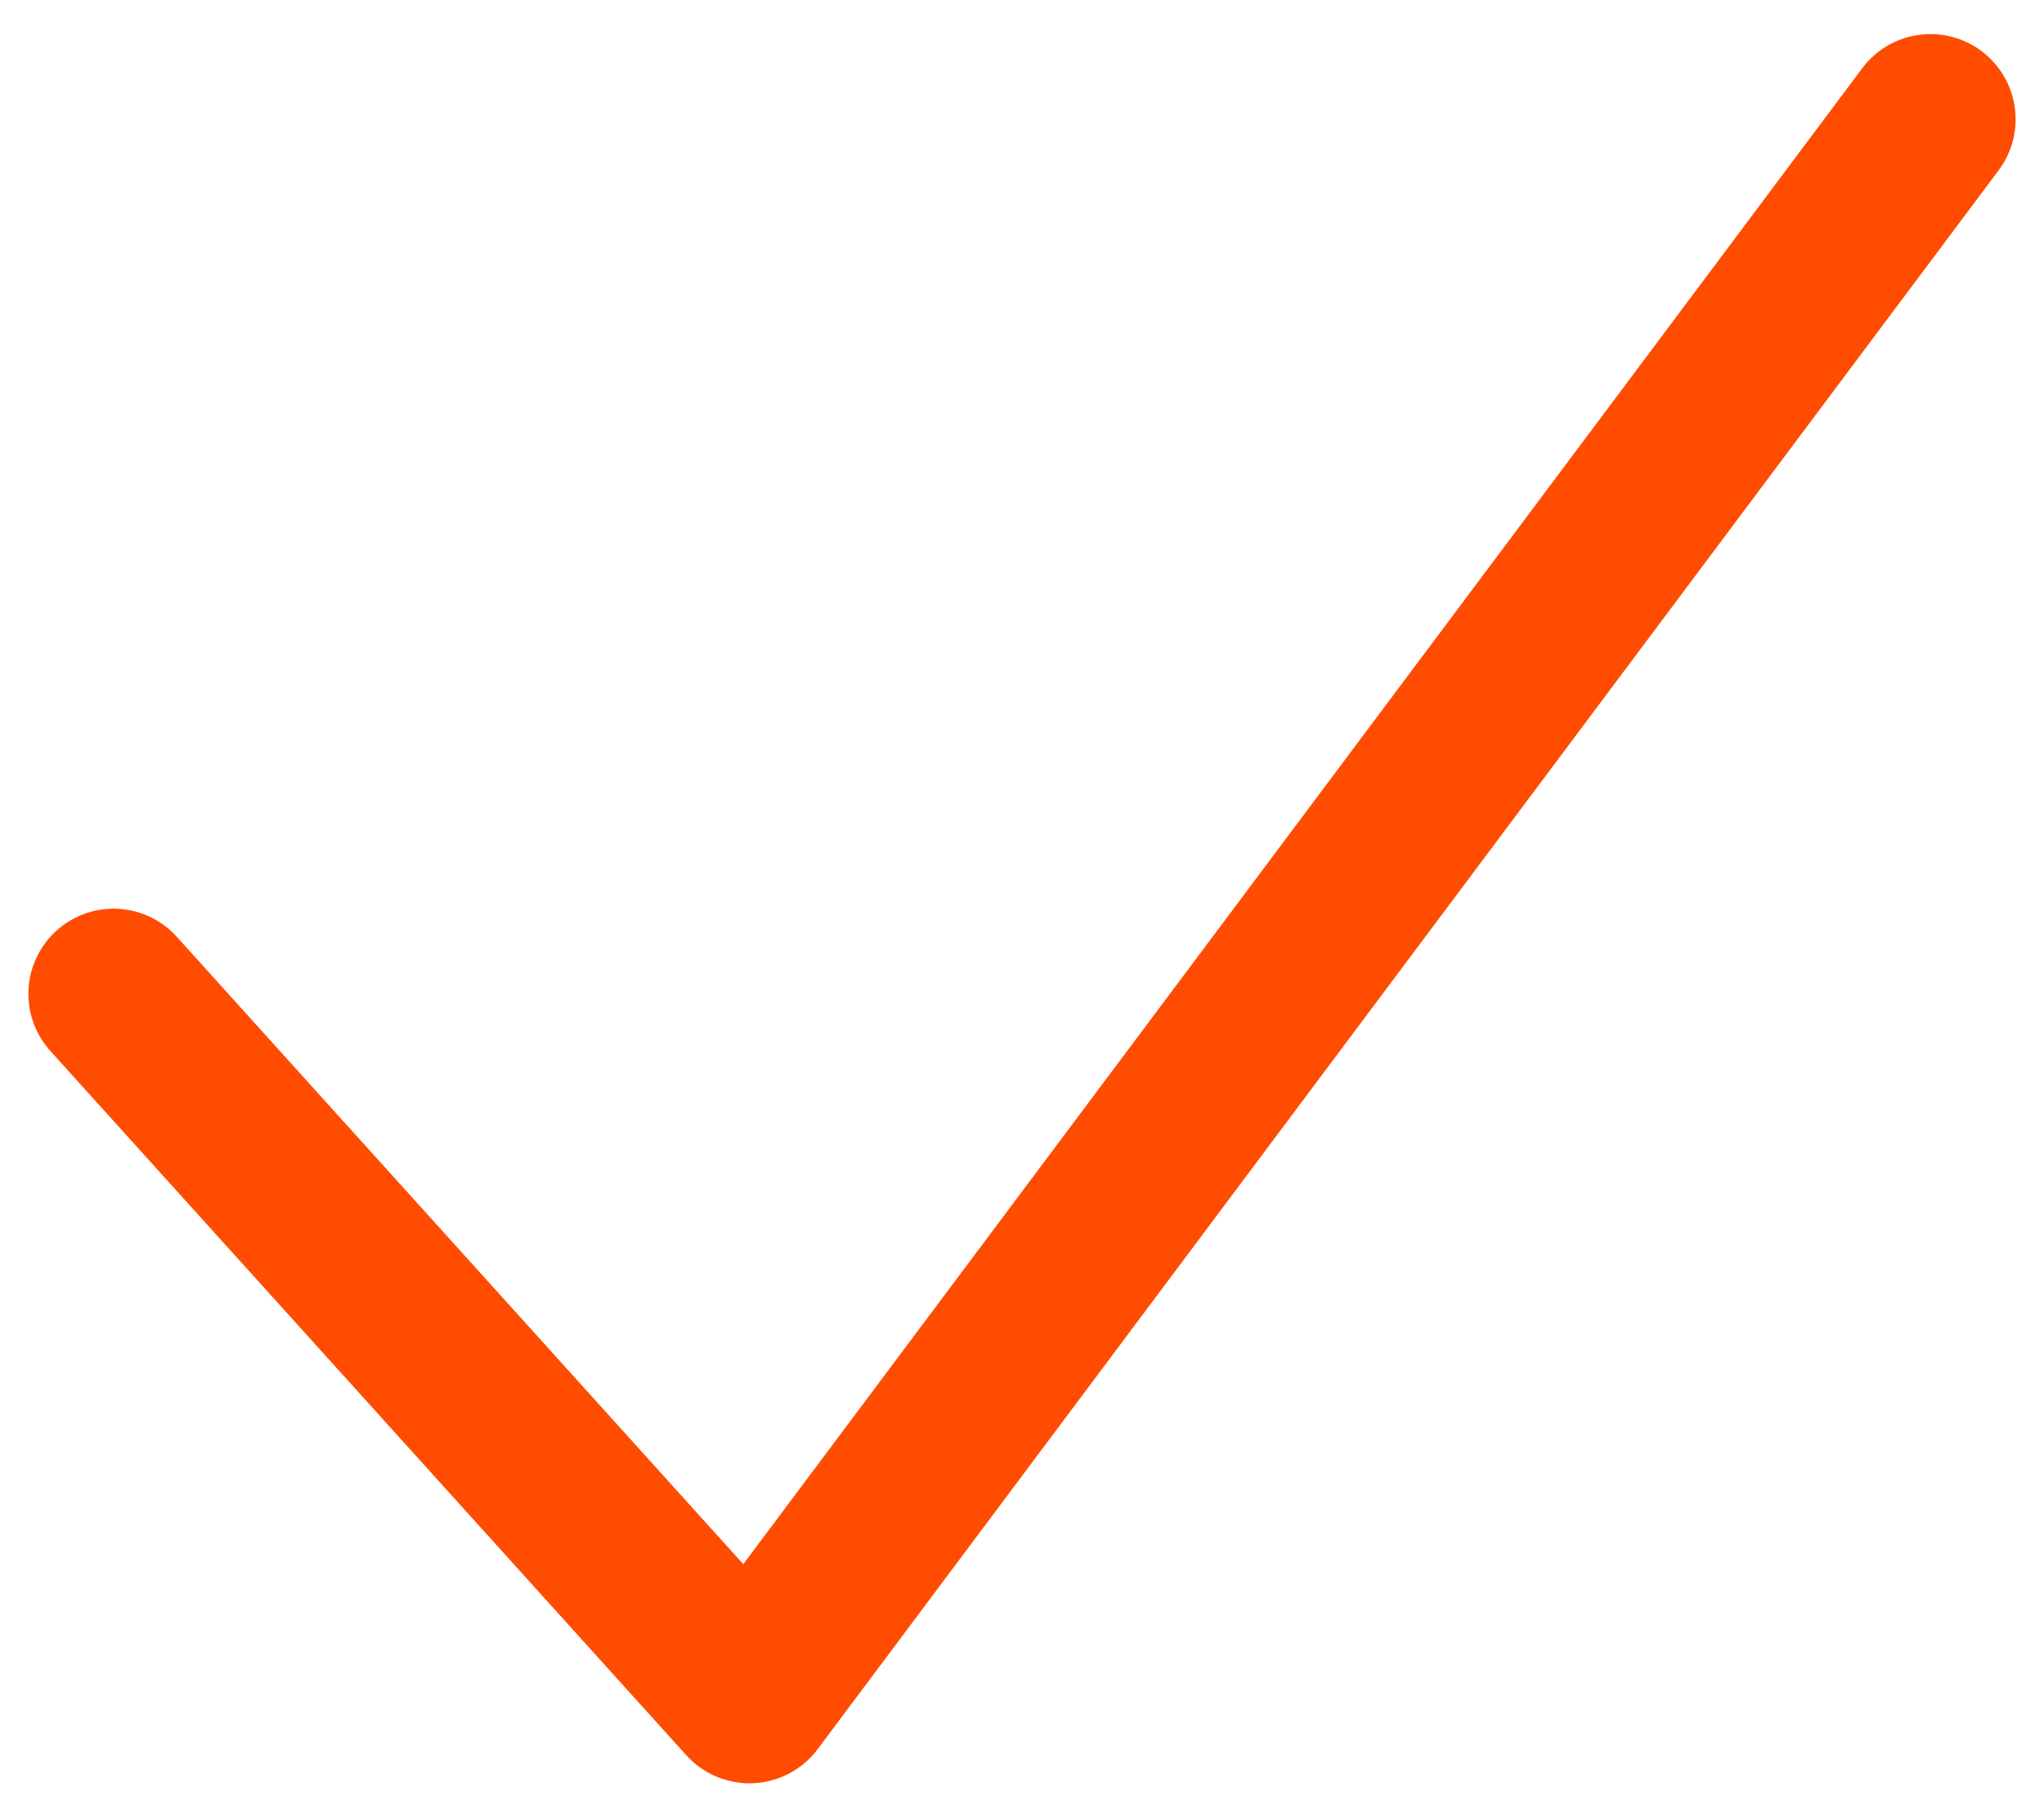
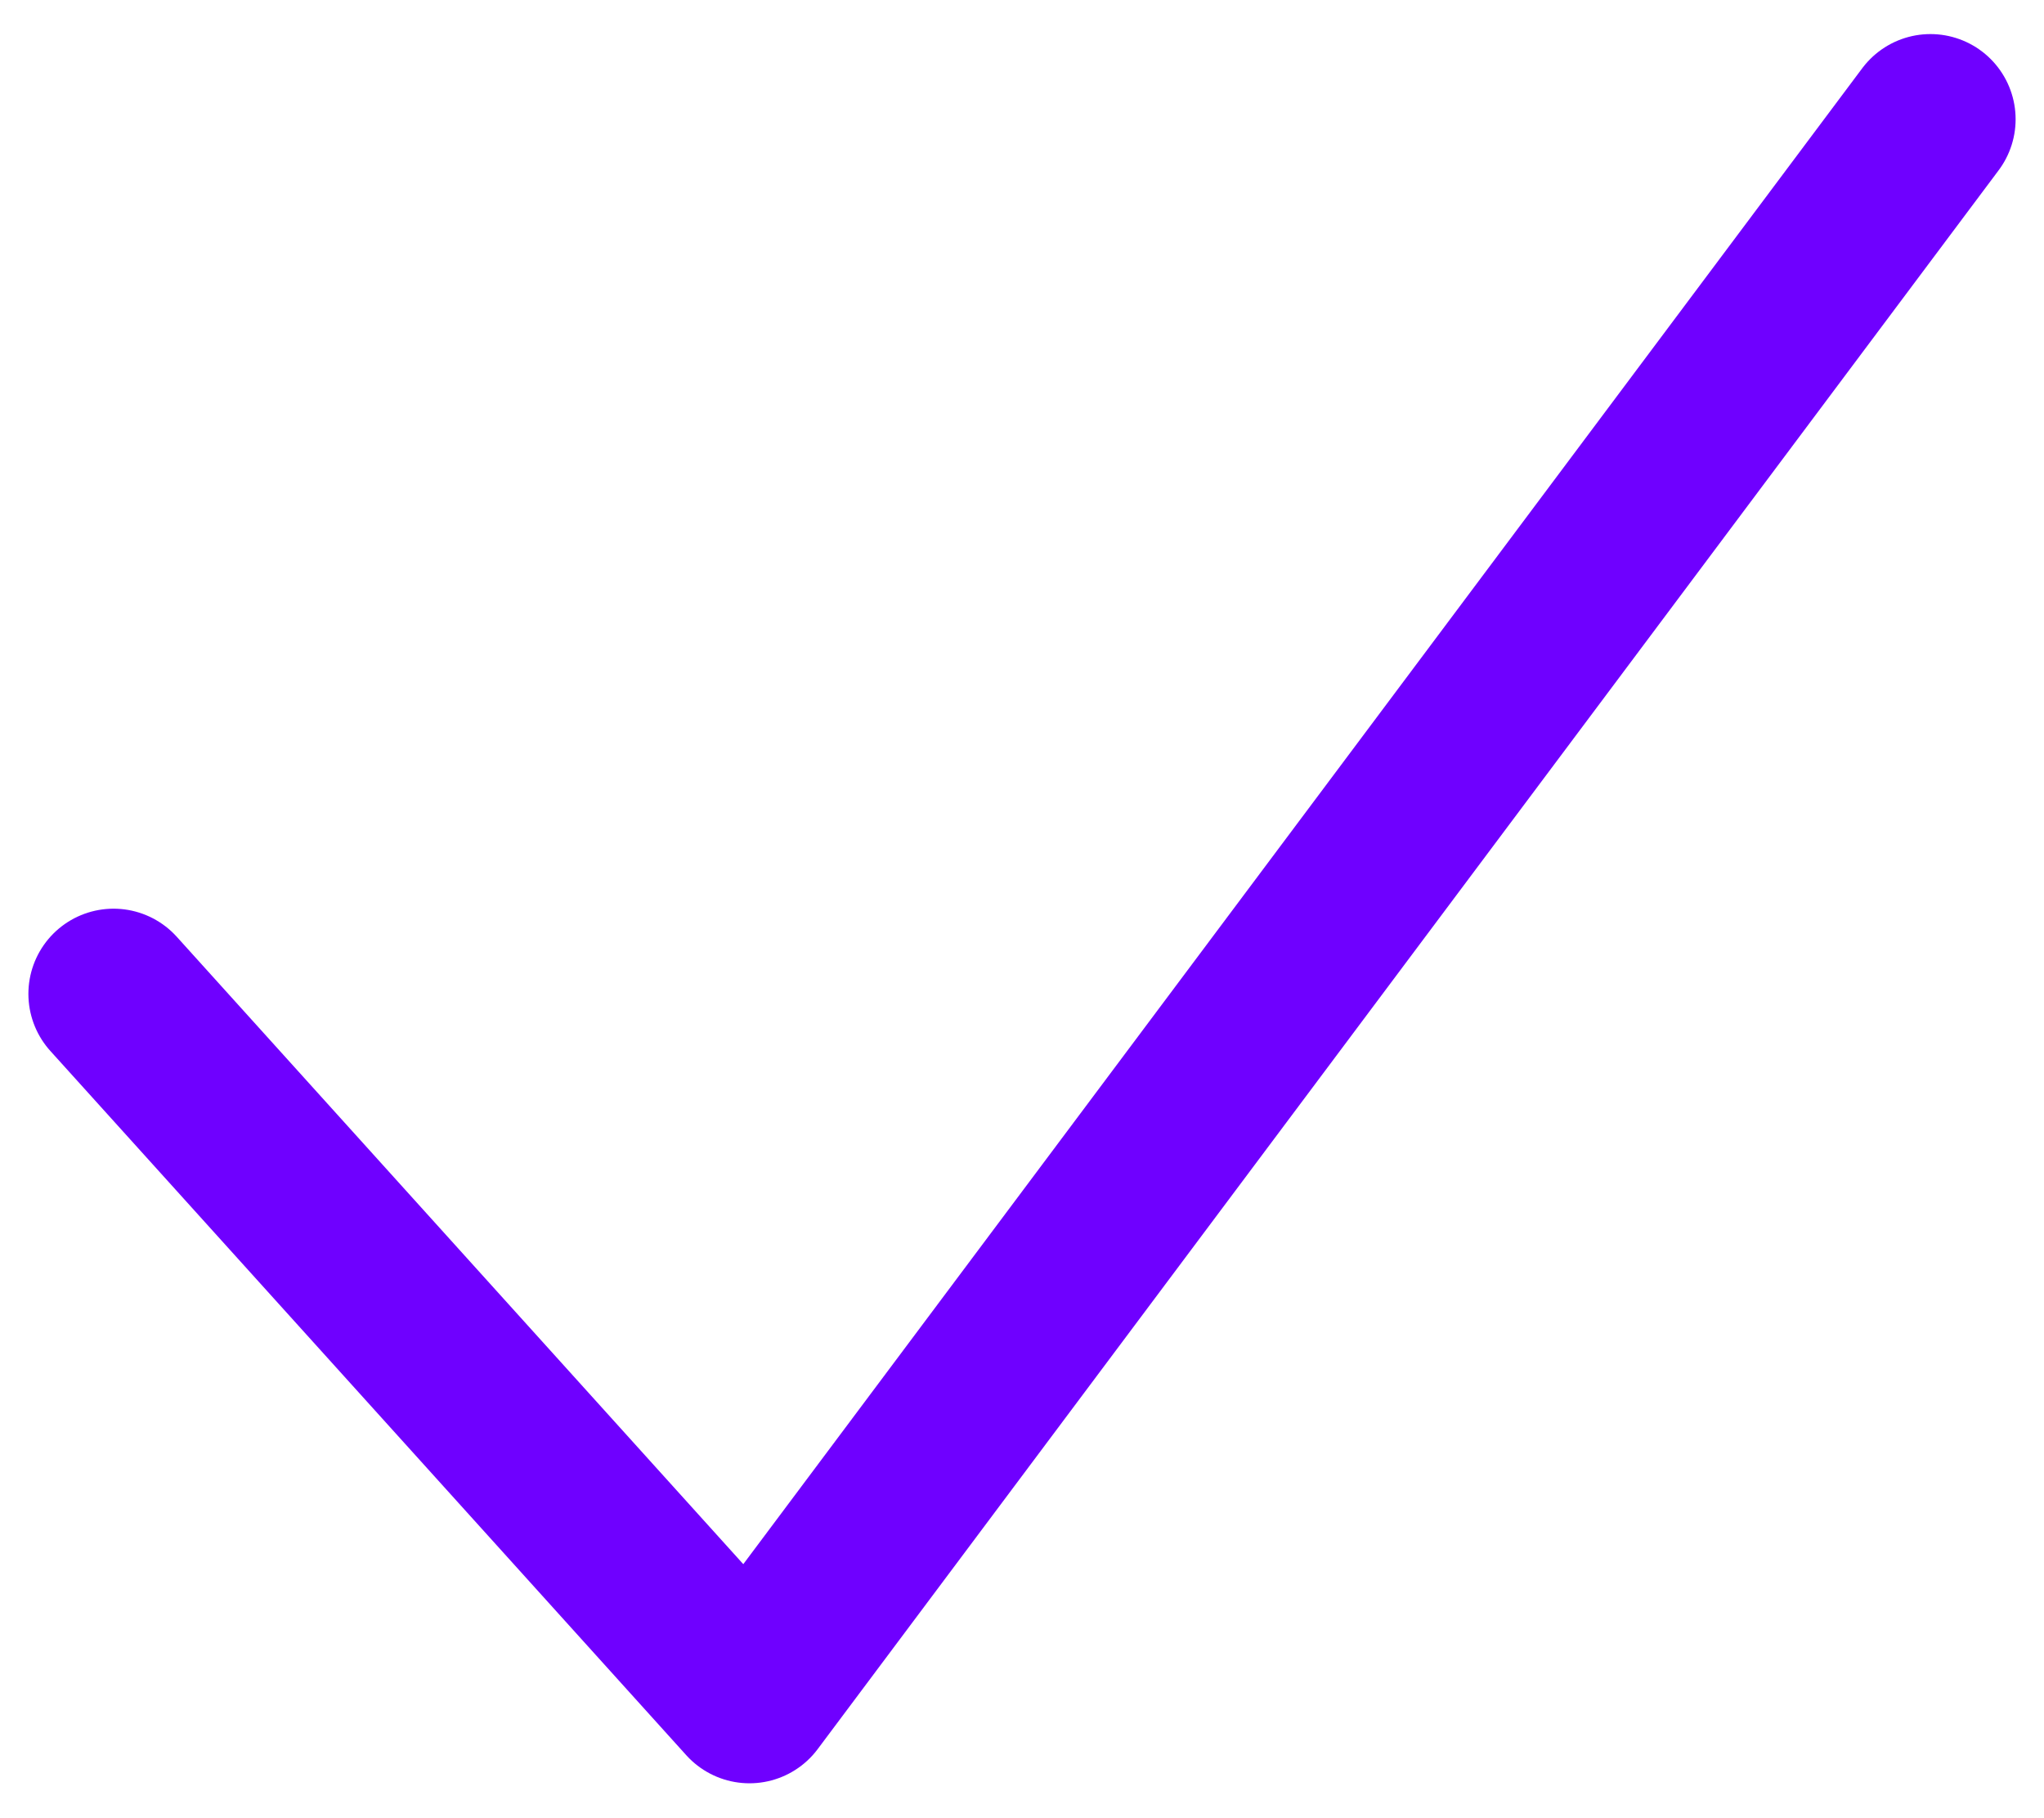
<svg xmlns="http://www.w3.org/2000/svg" width="18" height="16" fill="none" viewBox="0 0 18 16">
-   <path stroke="#FF4C00" stroke-linecap="round" stroke-linejoin="round" stroke-miterlimit="10" stroke-width="1.5" d="m1 8.75 5.6 6.2L17 1.05" />
+   <path stroke="#6F00FF" stroke-linecap="round" stroke-linejoin="round" stroke-miterlimit="10" stroke-width="1.5" d="m1 8.75 5.6 6.2L17 1.05" />
</svg>
